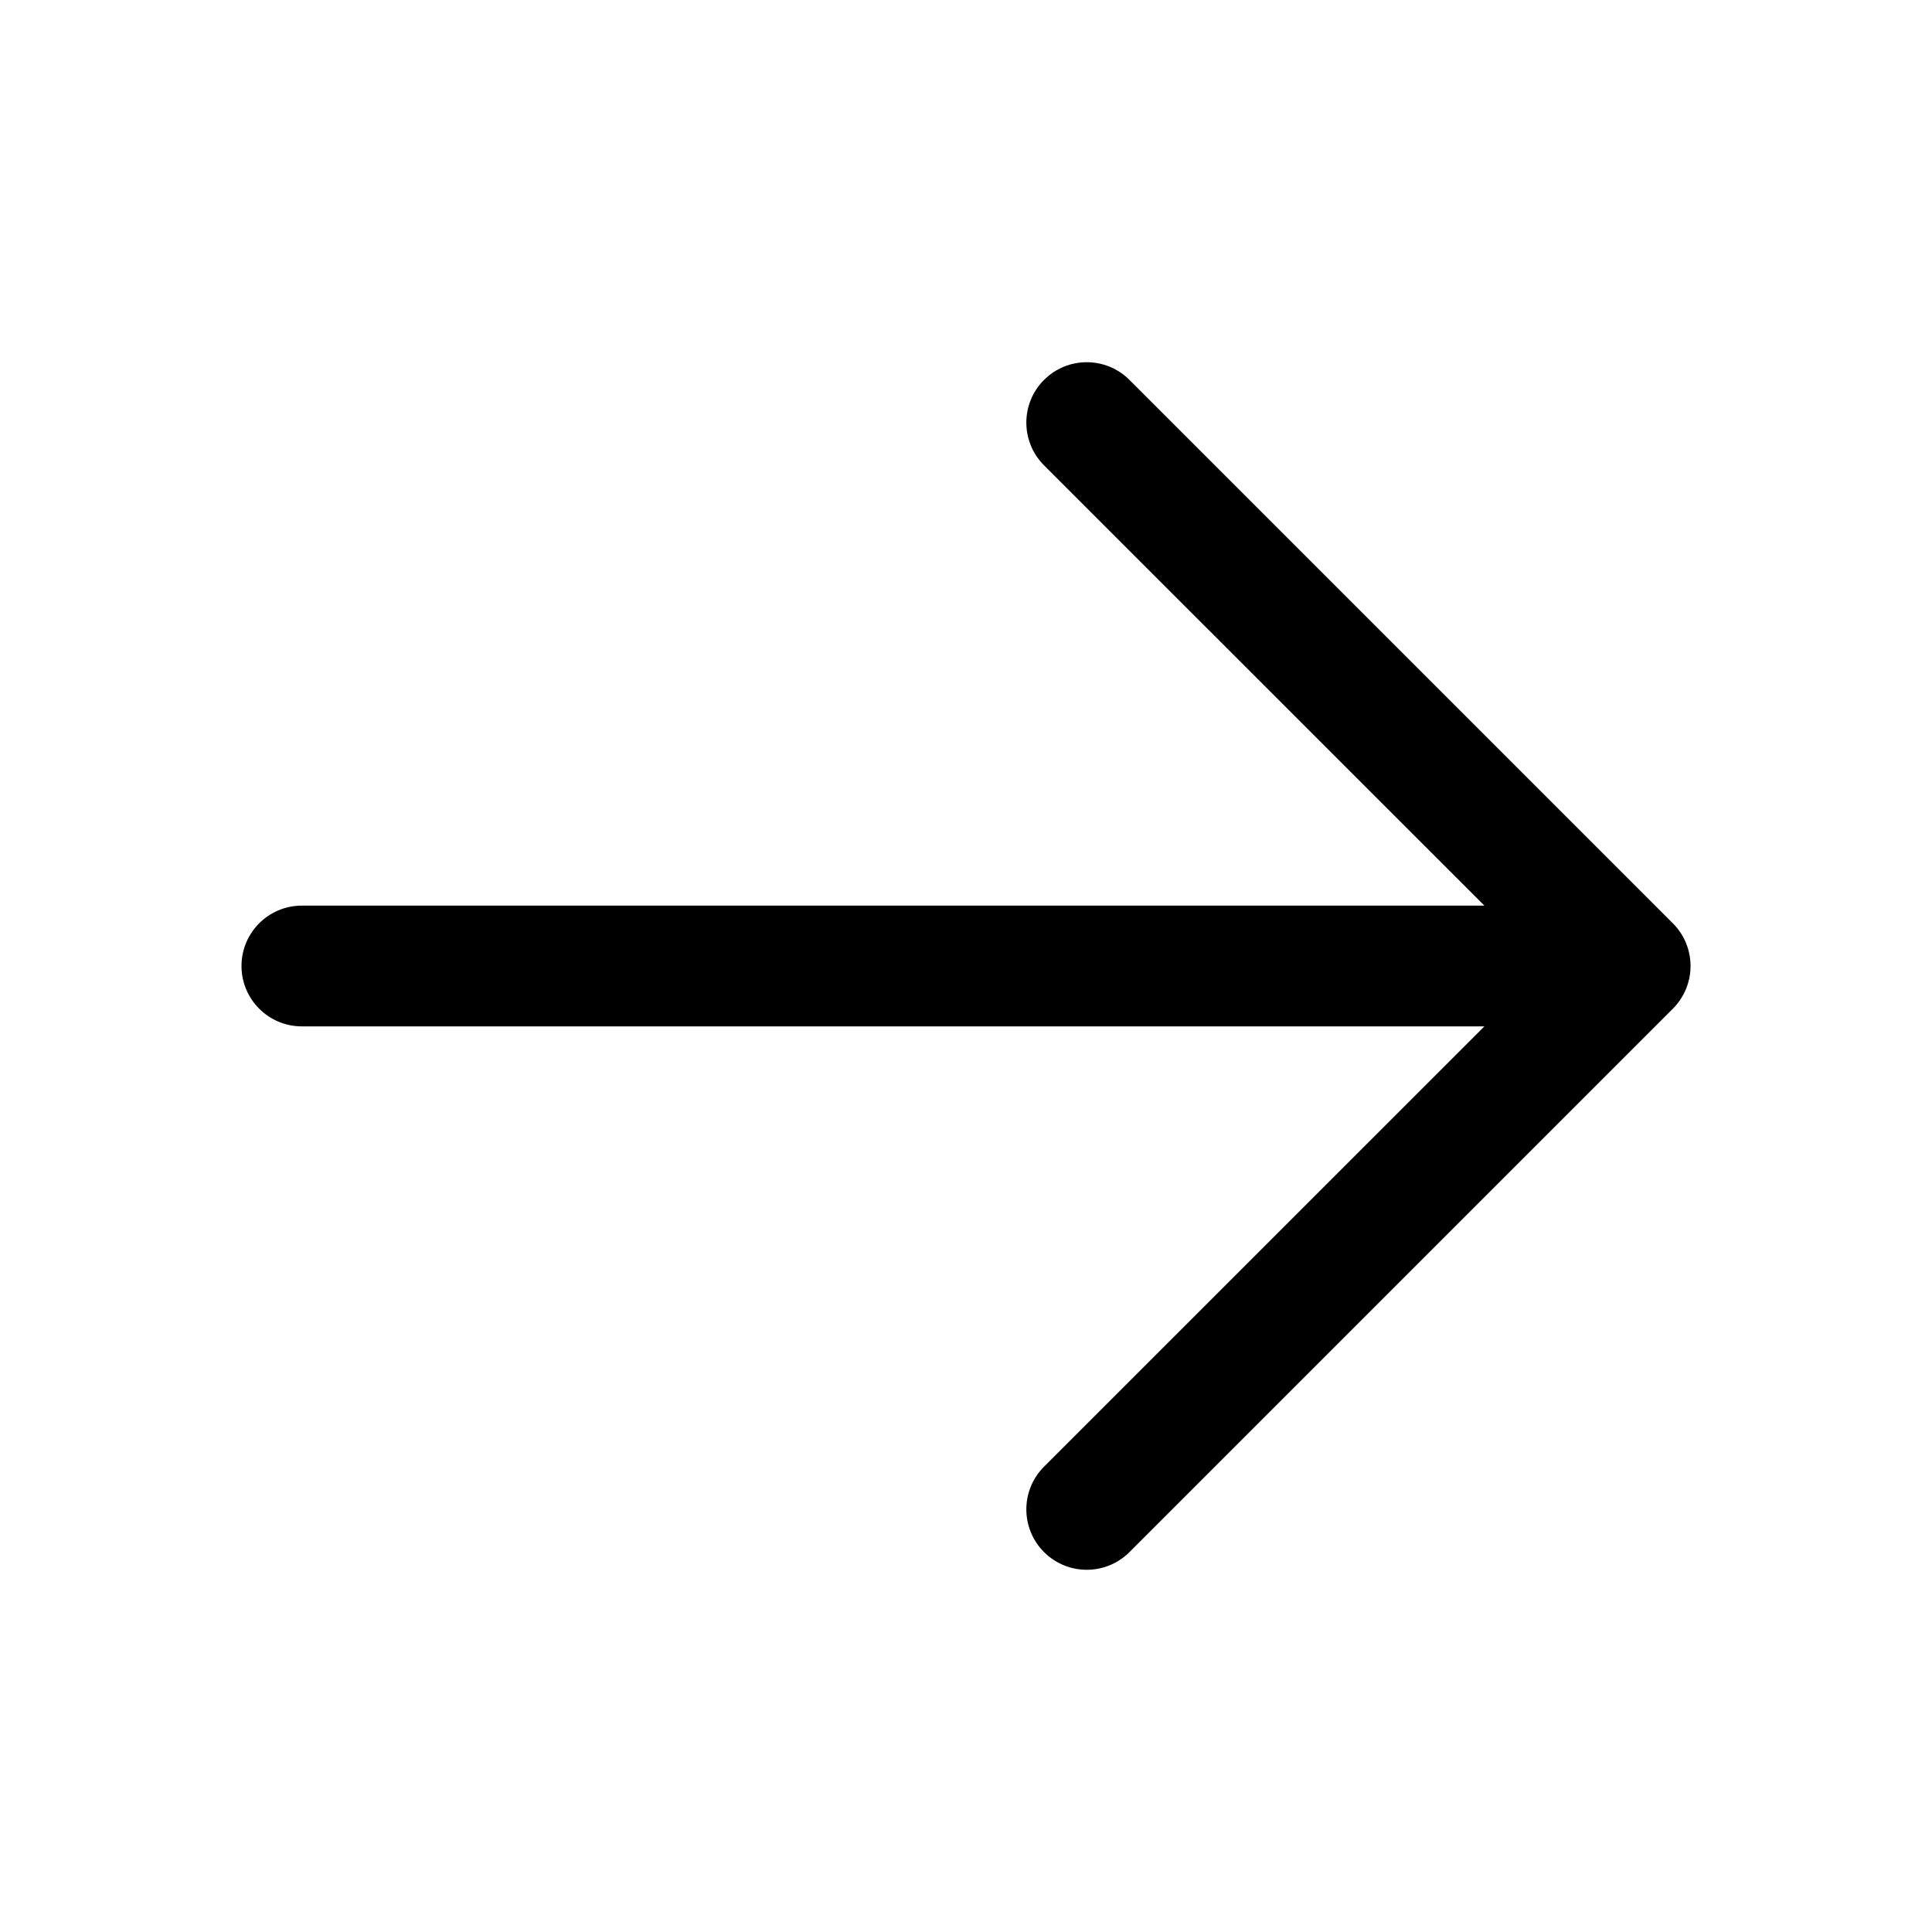
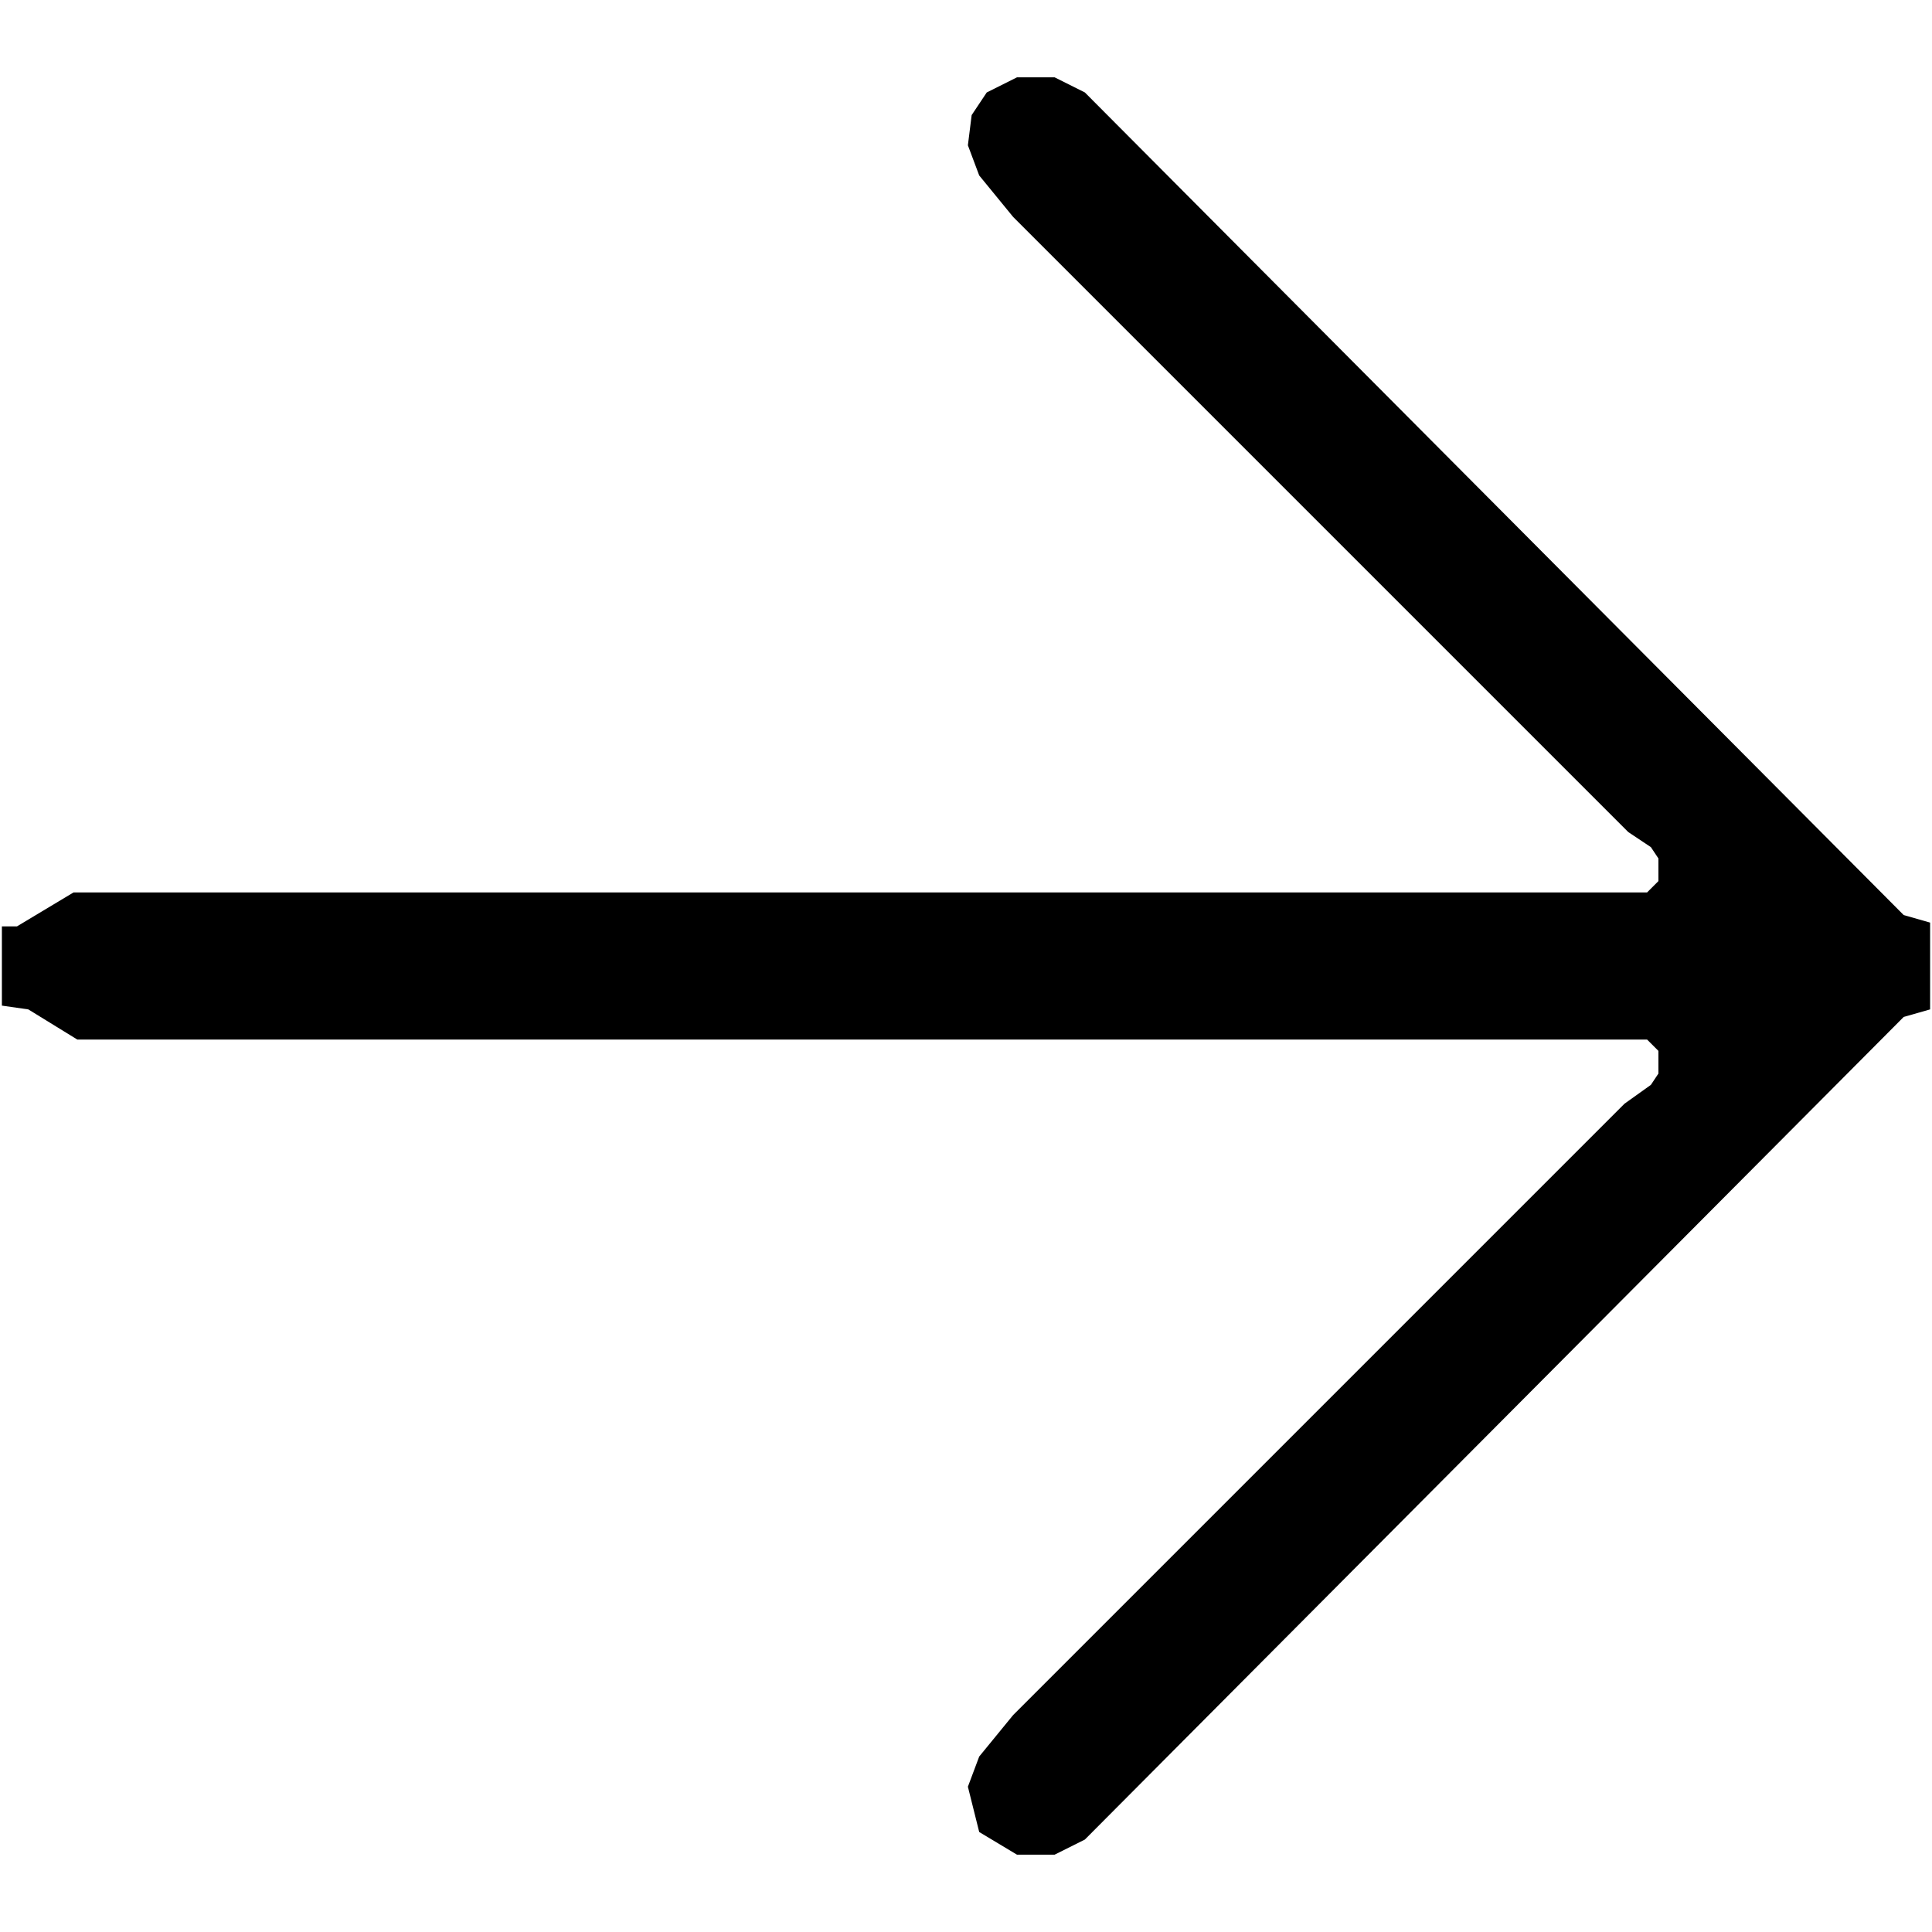
- <svg xmlns="http://www.w3.org/2000/svg" width="32" height="32" fill="#000000" viewBox="0 0 256 256">
-   <path d="M221.66,133.66l-72,72a8,8,0,0,1-11.32-11.32L196.69,136H40a8,8,0,0,1,0-16H196.69L138.34,61.66a8,8,0,0,1,11.32-11.32l72,72A8,8,0,0,1,221.66,133.66Z" />
+ <svg xmlns="http://www.w3.org/2000/svg" width="512" height="512" viewBox="0 0 512 512">
+   <path d="M 269.50,20.50 L 261.50,24.50 L 257.50,30.50 L 256.50,38.50 L 259.50,46.50 L 268.50,57.50 L 431.50,220.50 L 437.50,224.50 L 439.50,227.50 L 439.50,233.50 L 436.50,236.50 L 19.50,236.50 L 4.50,245.50 L 0.50,245.50 L 0.50,266.50 L 7.50,267.50 L 20.50,275.50 L 436.50,275.50 L 439.50,278.50 L 439.50,284.50 L 437.50,287.50 L 430.50,292.50 L 268.50,454.50 L 259.50,465.50 L 256.50,473.50 L 259.50,485.50 L 269.50,491.50 L 279.50,491.50 L 287.50,487.50 L 504.50,269.50 L 511.50,267.50 L 511.50,244.50 L 504.50,242.50 L 287.50,24.50 L 279.50,20.50 Z" fill="currentColor" fill-rule="evenodd" clip-rule="evenodd" />
</svg>
